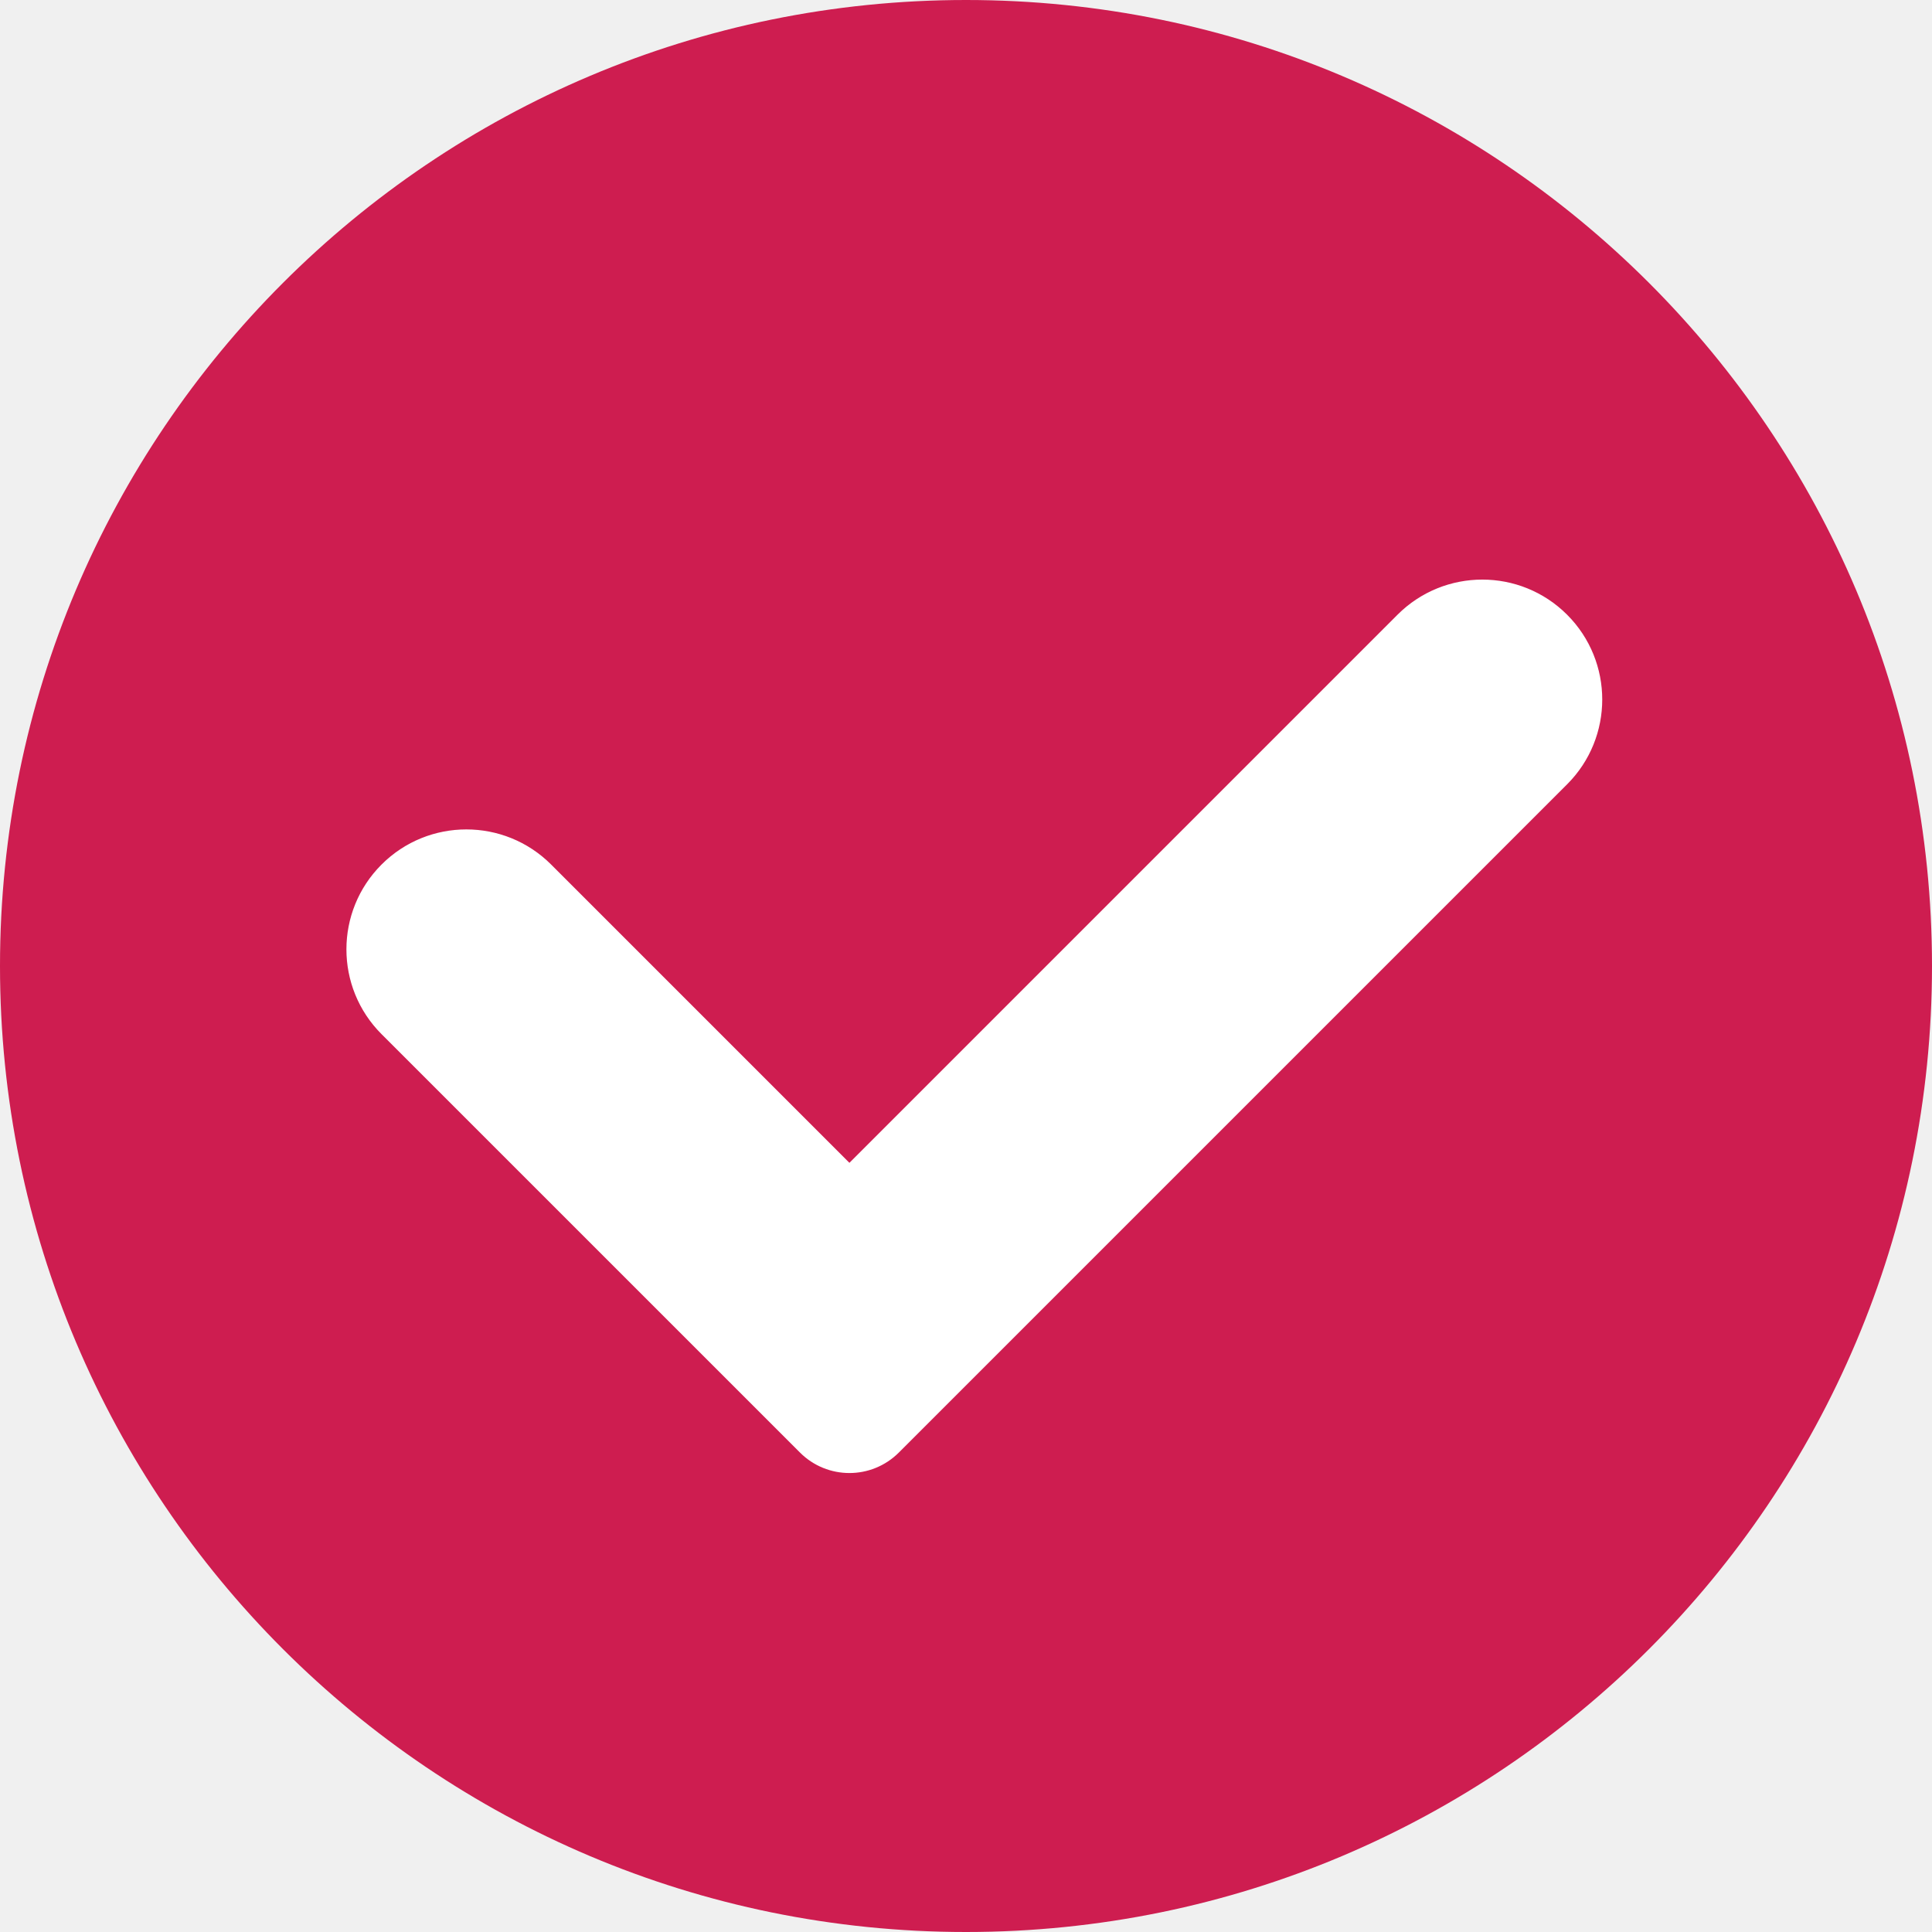
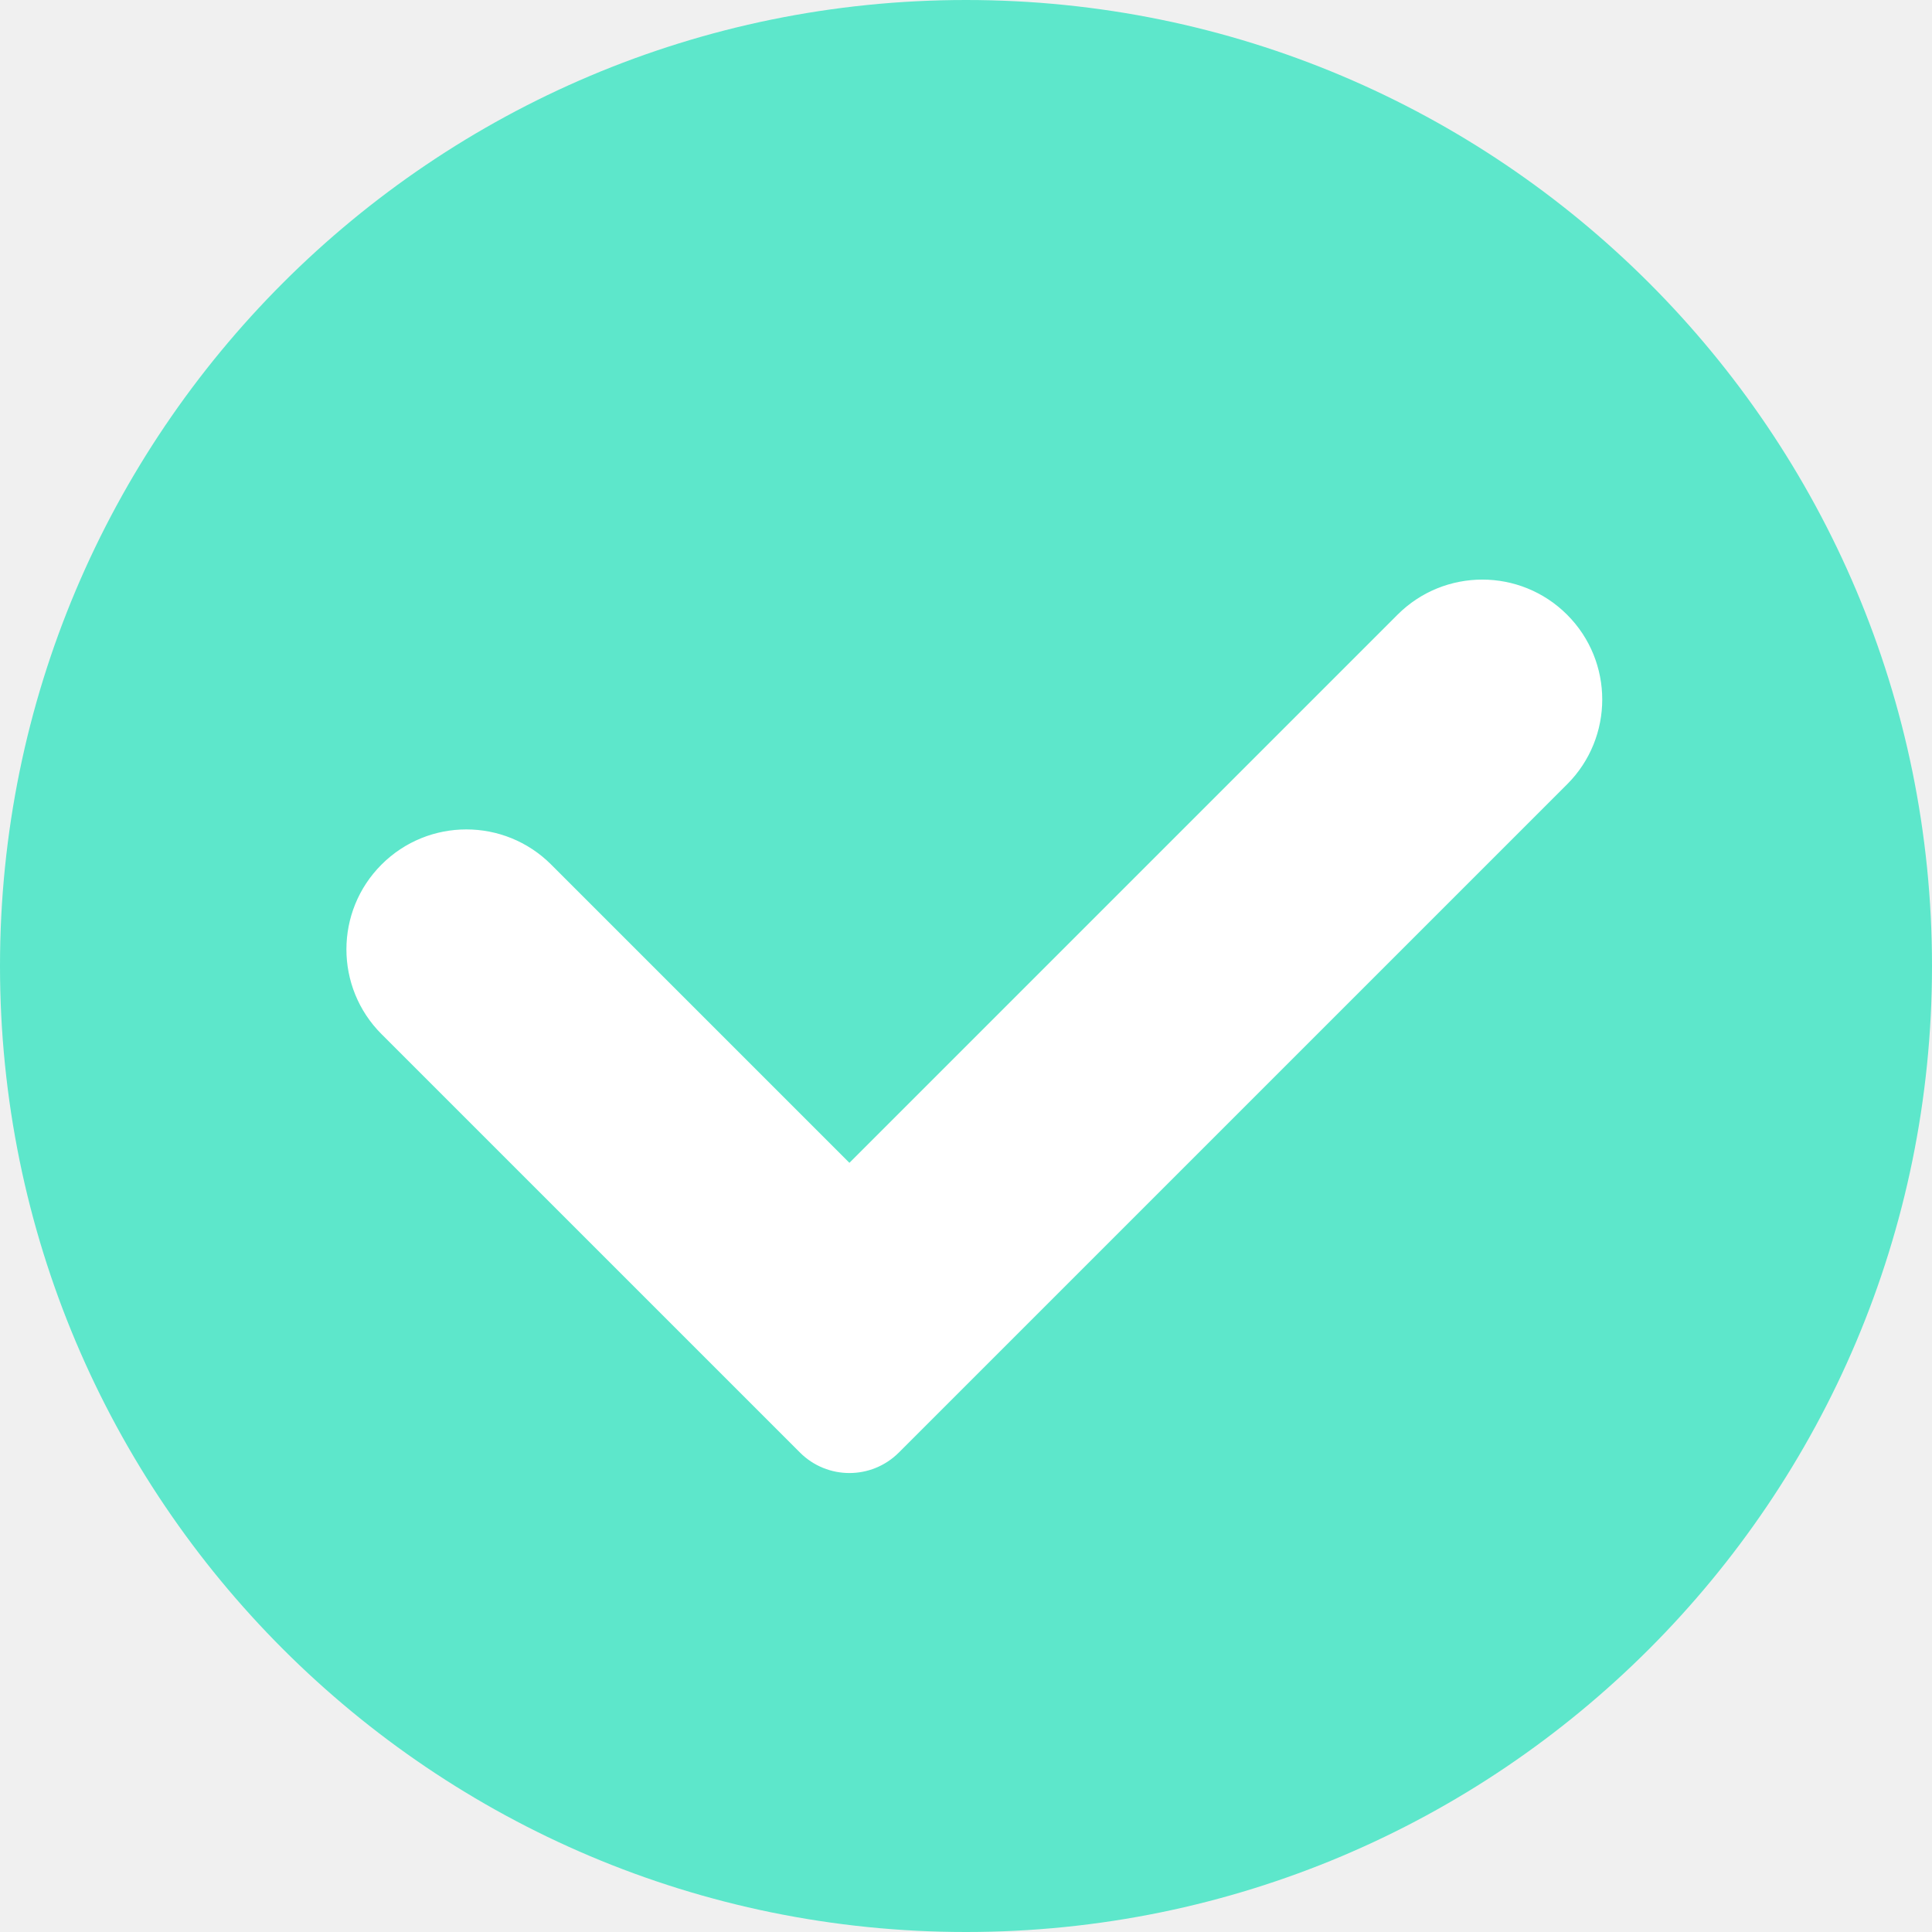
<svg xmlns="http://www.w3.org/2000/svg" width="58" height="58" viewBox="0 0 58 58" fill="none">
-   <circle cx="29" cy="29" r="29" fill="#CE1D50" />
+   <circle cx="29" cy="29" r="29" fill="#5DE7CB" />
  <path fill-rule="evenodd" clip-rule="evenodd" d="M46.975 18.525C48.342 19.892 48.342 22.108 46.975 23.475L26.914 43.535C26.133 44.317 24.867 44.317 24.086 43.535L11.525 30.975C10.158 29.608 10.158 27.392 11.525 26.025C12.892 24.658 15.108 24.658 16.475 26.025L25.5 35.05L42.025 18.525C43.392 17.158 45.608 17.158 46.975 18.525Z" fill="white" stroke="white" stroke-width="0.2" stroke-linecap="round" stroke-linejoin="round" />
</svg>
